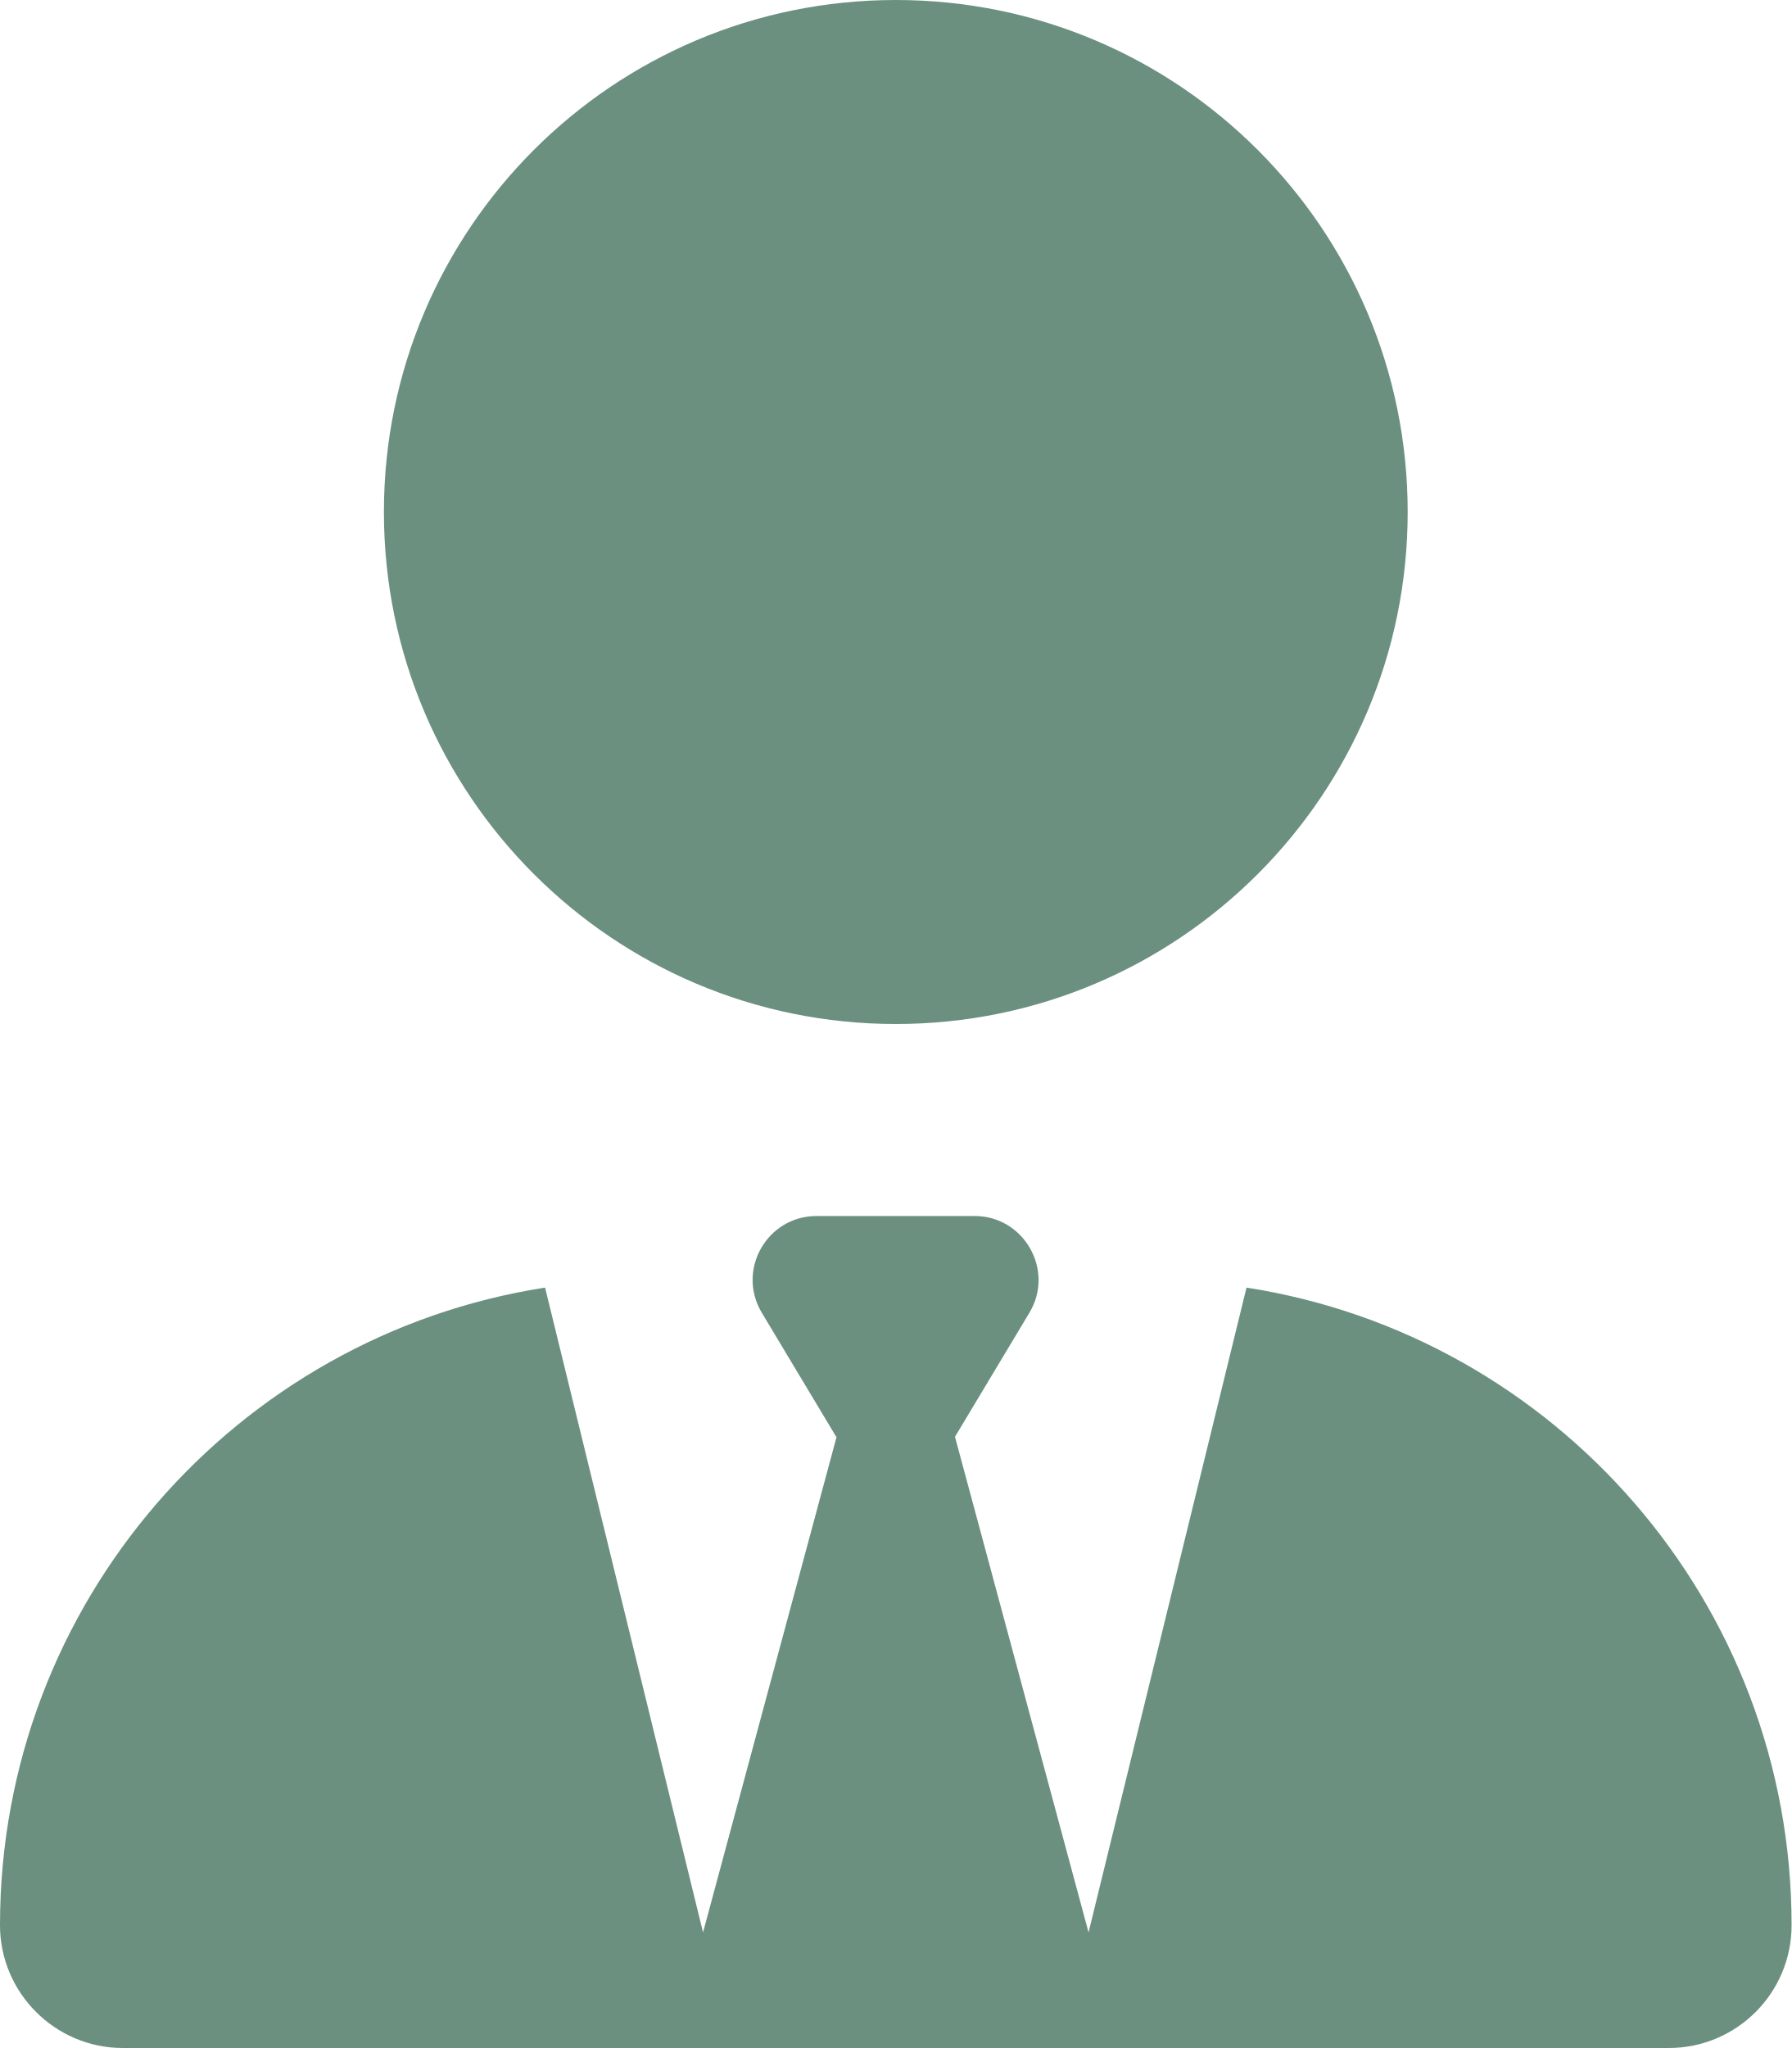
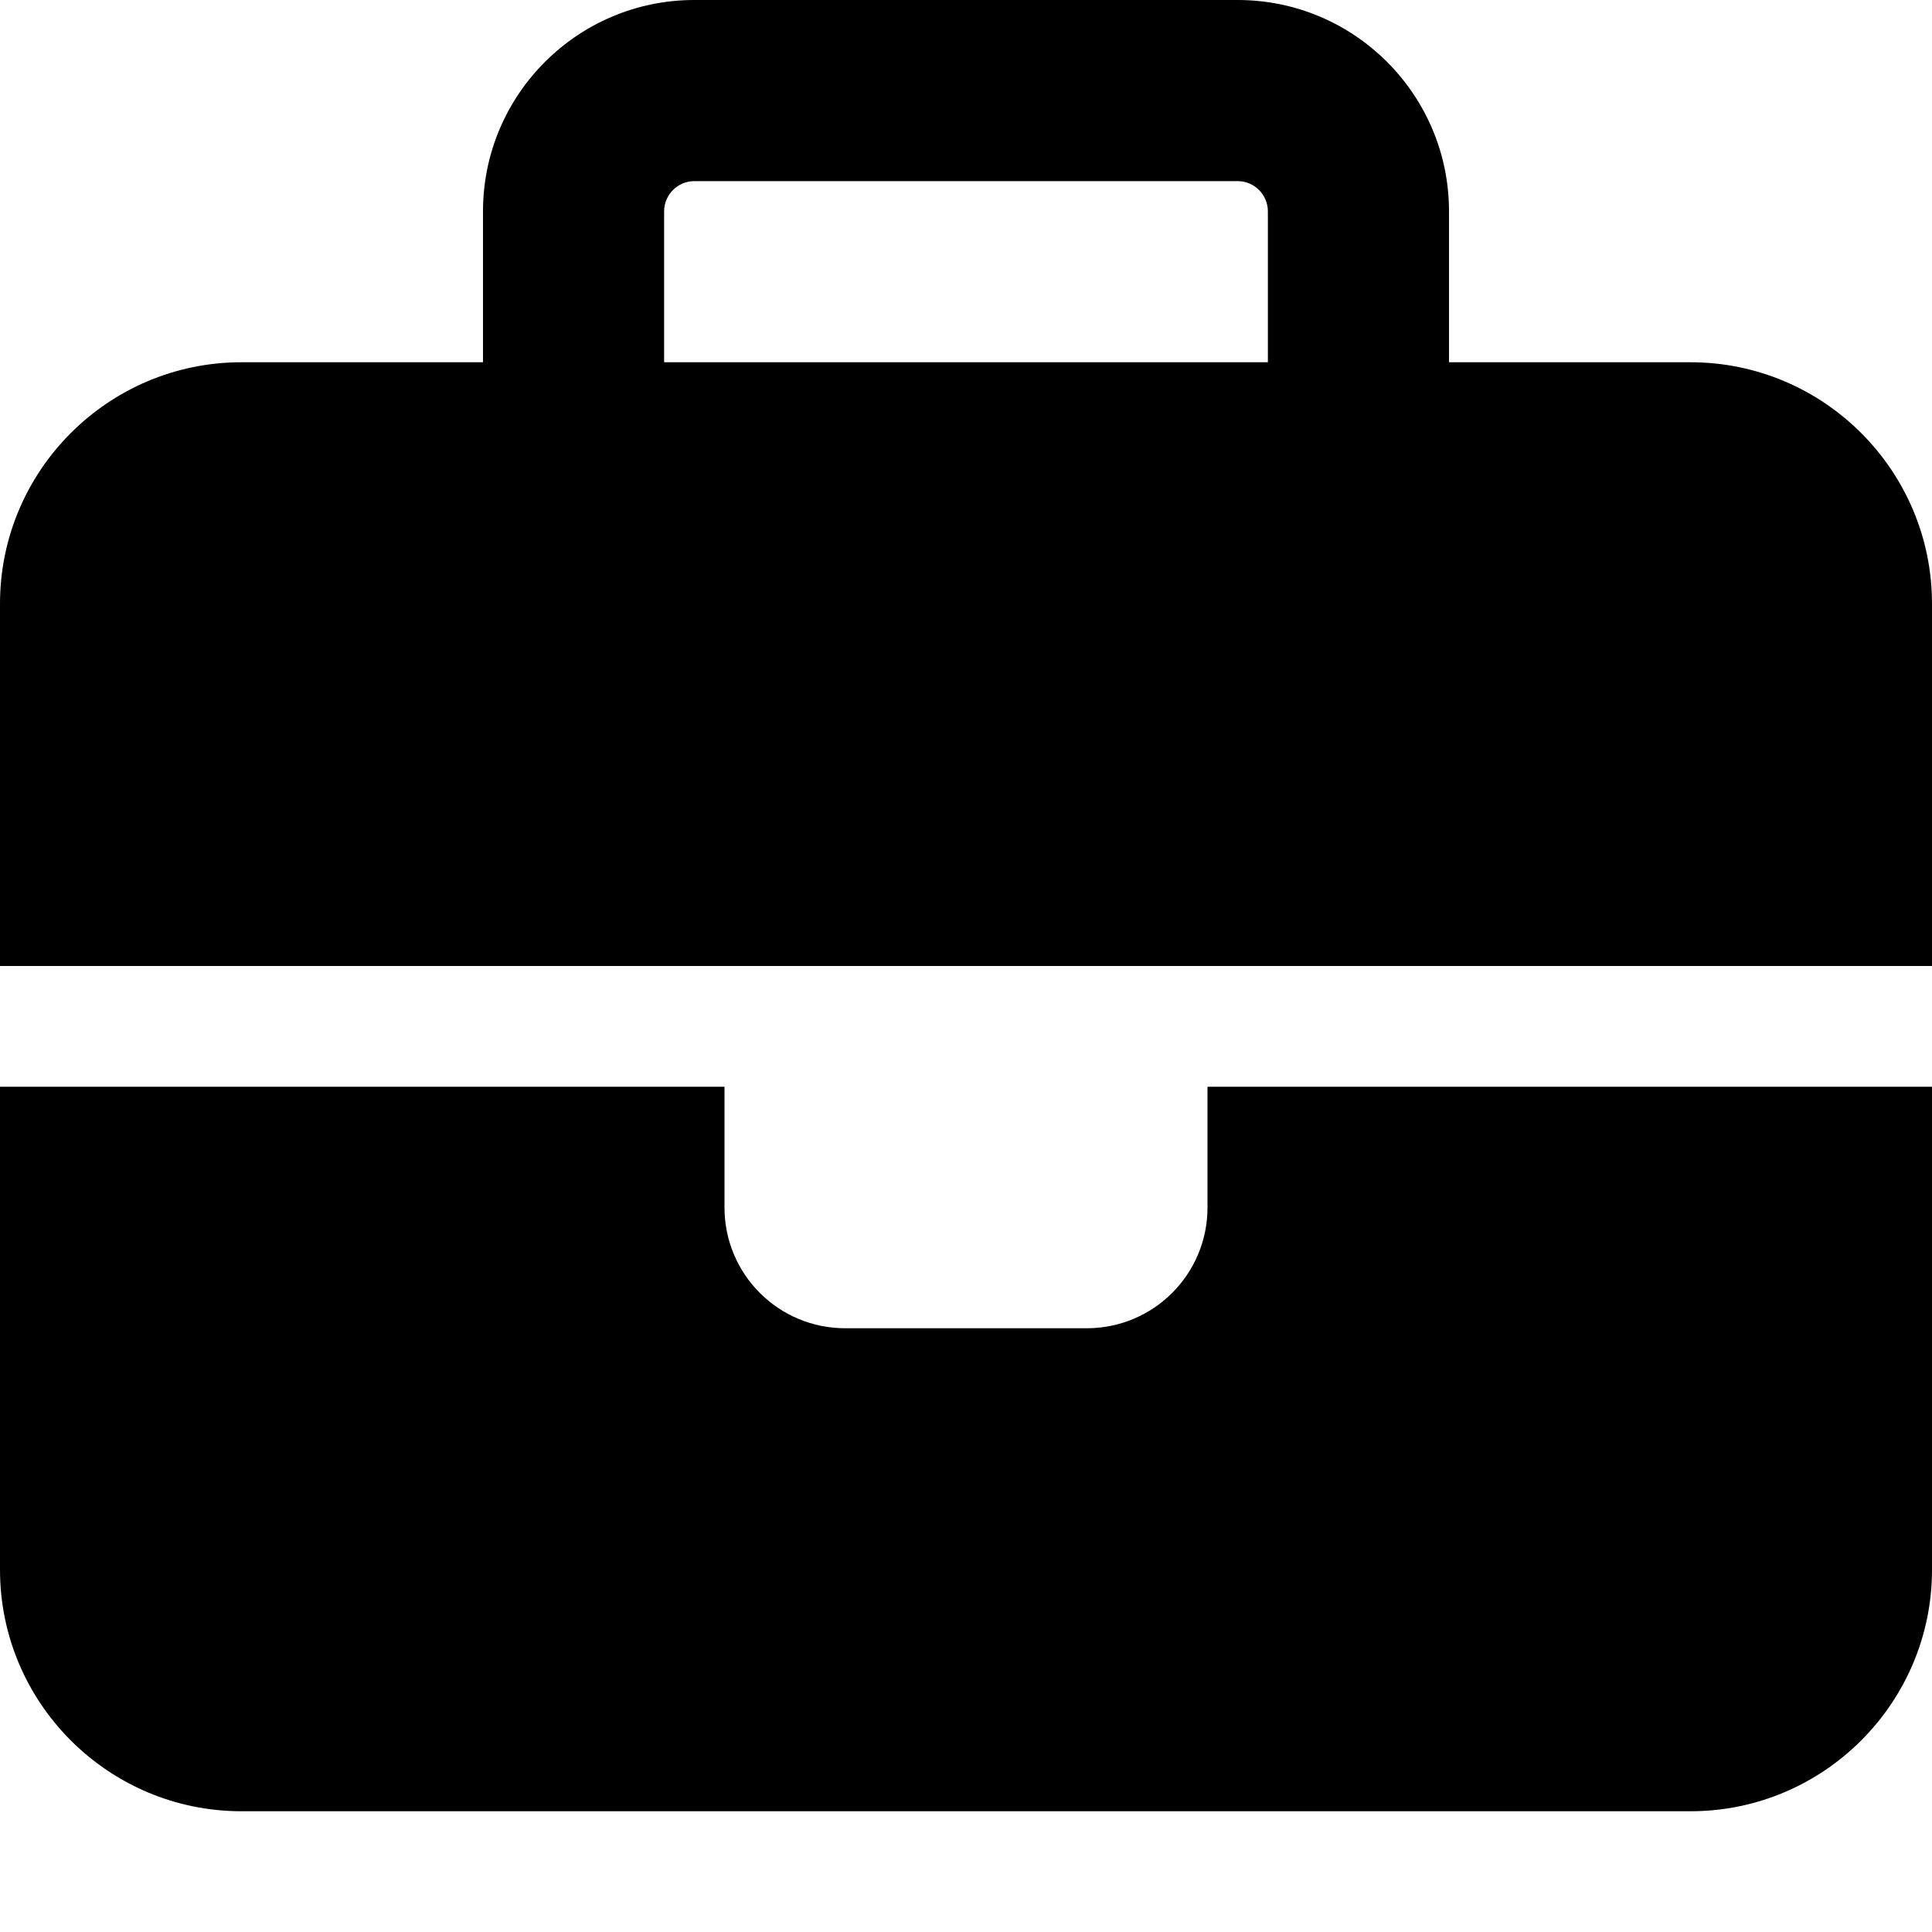
- <svg xmlns="http://www.w3.org/2000/svg" viewBox="0 0 448 512">
-   <path fill="#6b9080" d="M224 0c70.7 0 128 57.3 128 128s-57.3 128-128 128s-128-57.3-128-128S153.3 0 224 0zM209.1 359.2l-18.6-31c-6.4-10.7 1.3-24.2 13.7-24.2H224h19.7c12.4 0 20.1 13.6 13.7 24.2l-18.6 31 33.4 123.9 39.5-161.2c77.2 12 136.3 78.8 136.3 159.4c0 17-13.8 30.7-30.7 30.7H265.1 182.9 30.7C13.8 512 0 498.2 0 481.3c0-80.6 59.1-147.4 136.3-159.4l39.5 161.2 33.4-123.9z" />
+ <svg xmlns="http://www.w3.org/2000/svg" viewBox="0 0 512 512">
+   <path d="M184 48H328c4.4 0 8 3.6 8 8V96H176V56c0-4.4 3.6-8 8-8zm-56 8V96H64C28.7 96 0 124.7 0 160v96H192 320 512V160c0-35.3-28.7-64-64-64H384V56c0-30.9-25.1-56-56-56H184c-30.9 0-56 25.1-56 56zM512 288H320v32c0 17.7-14.3 32-32 32H224c-17.7 0-32-14.3-32-32V288H0V416c0 35.3 28.7 64 64 64H448c35.3 0 64-28.7 64-64V288z" />
</svg>
